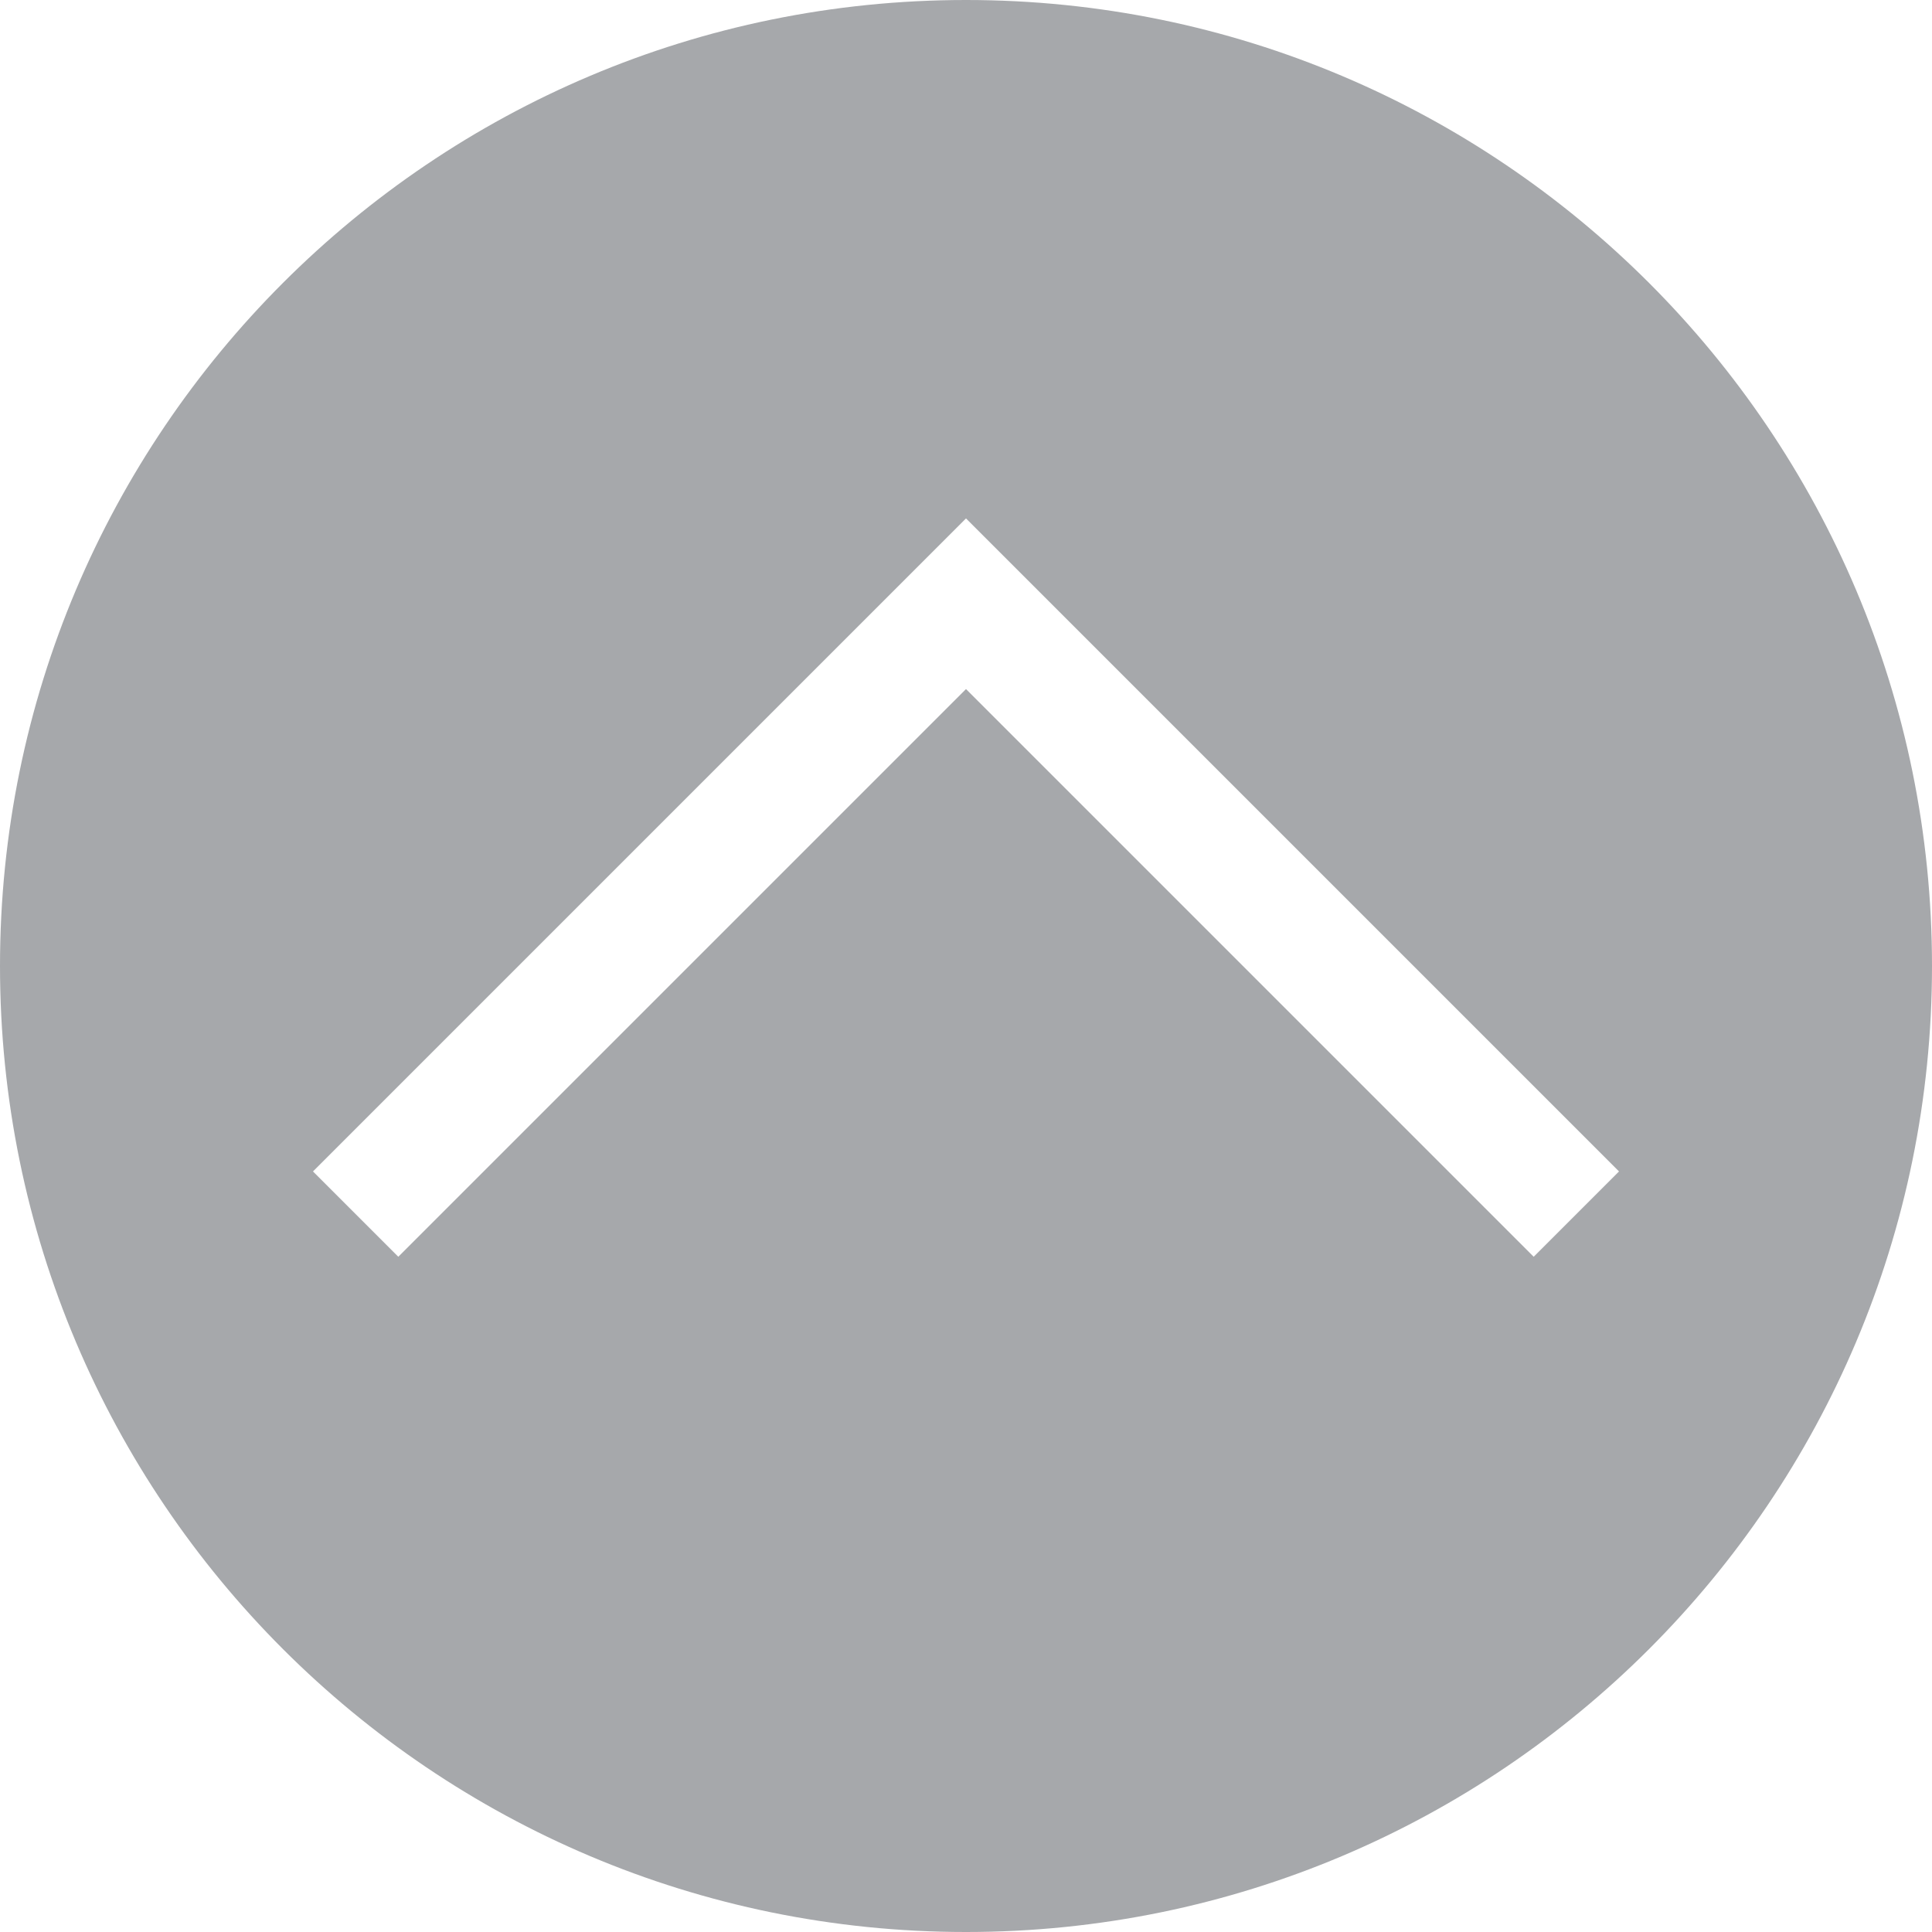
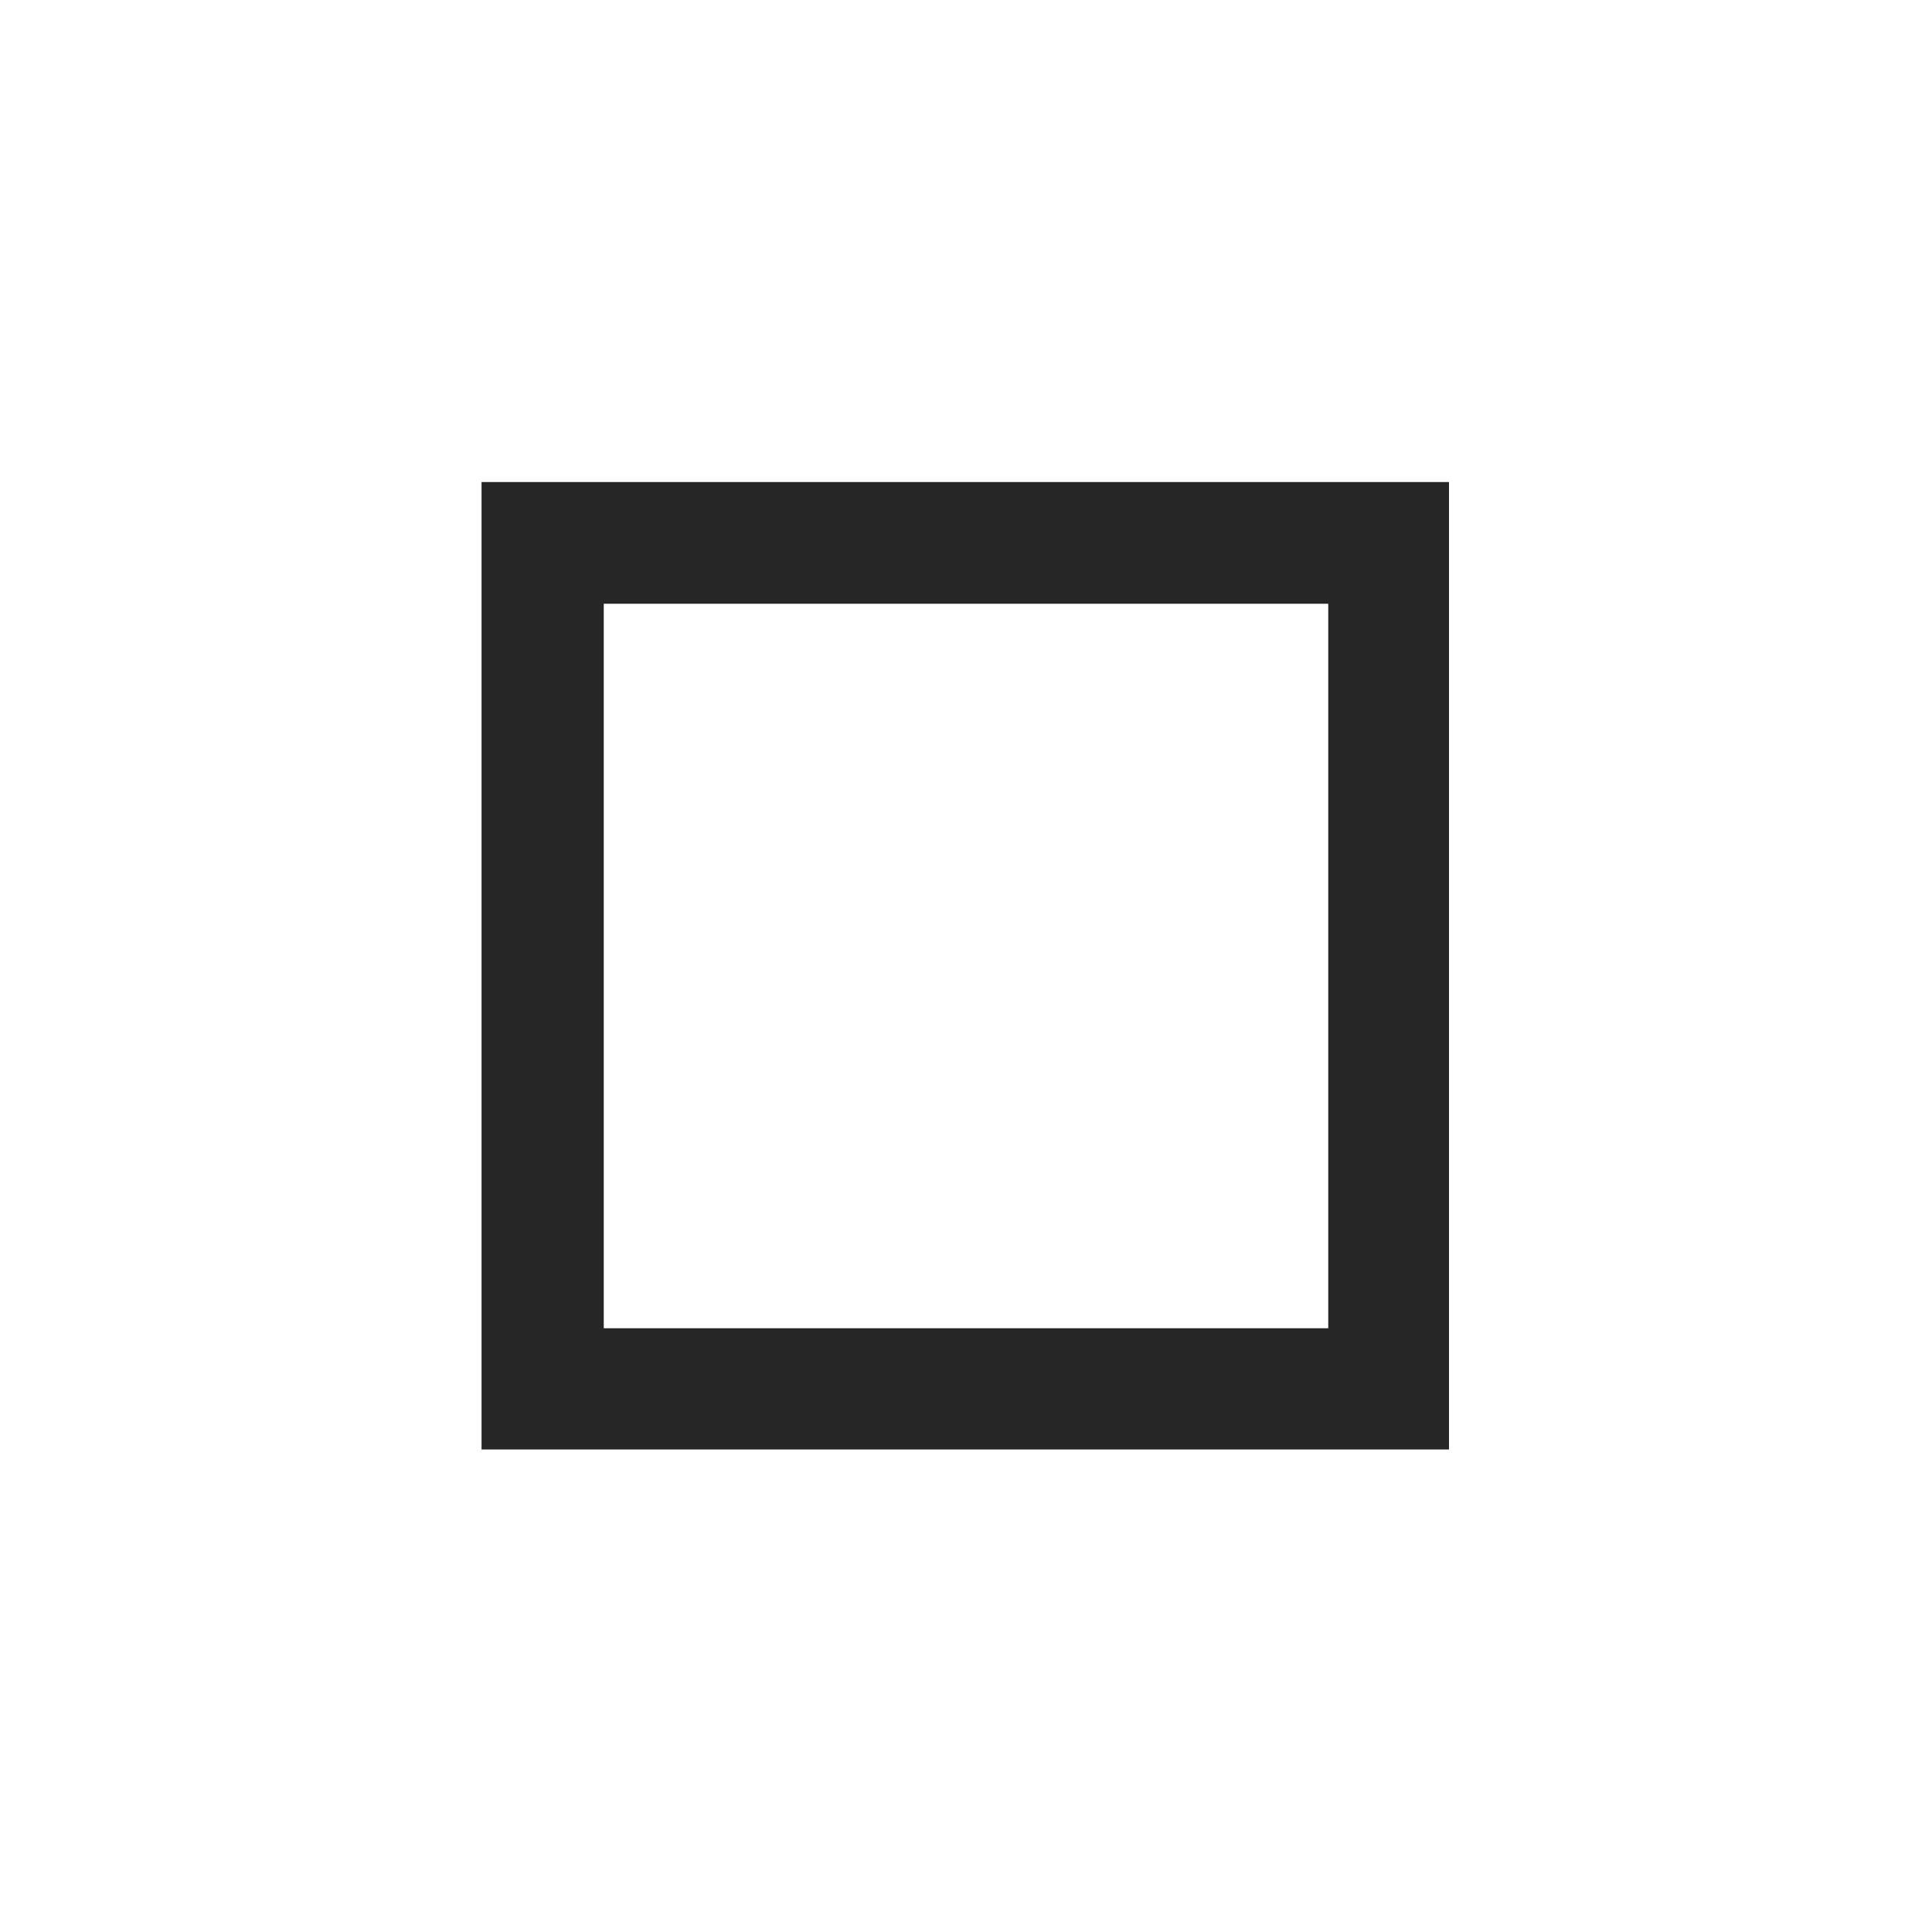
- <svg xmlns="http://www.w3.org/2000/svg" viewBox="0 0 18 18" version="1.1" id="svg5" width="18" height="18" xml:space="preserve">
-   <defs id="defs9">
+ <svg xmlns="http://www.w3.org/2000/svg" height="16px" viewBox="0 0 16 16" width="16px" version="1.1" id="svg4" xml:space="preserve">
+   <defs id="defs8">
    <style type="text/css" id="current-color-scheme-36">
      .ColorScheme-Text {
        color:#eff0f1;
      }
      .ColorScheme-NegativeText {
        color:#da4453;
      }
      </style>
    <style type="text/css" id="current-color-scheme-367">
      .ColorScheme-Text {
        color:#eff0f1;
      }
      .ColorScheme-NegativeText {
        color:#da4453;
      }
      </style>
    <style type="text/css" id="current-color-scheme-5">
      .ColorScheme-Text {
        color:#eff0f1;
      }
      .ColorScheme-NegativeText {
        color:#da4453;
      }
      </style>
    <style type="text/css" id="current-color-scheme-36-3">
      .ColorScheme-Text {
        color:#eff0f1;
      }
      .ColorScheme-NegativeText {
        color:#da4453;
      }
      </style>
    <style type="text/css" id="current-color-scheme-62">
      .ColorScheme-Text {
        color:#eff0f1;
      }
      .ColorScheme-NegativeText {
        color:#da4453;
      }
      </style>
    <style type="text/css" id="current-color-scheme-5-9">
      .ColorScheme-Text {
        color:#eff0f1;
      }
      .ColorScheme-NegativeText {
        color:#da4453;
      }
      </style>
    <style type="text/css" id="current-color-scheme-36-3-1">
      .ColorScheme-Text {
        color:#eff0f1;
      }
      .ColorScheme-NegativeText {
        color:#da4453;
      }
      </style>
  </defs>
+   <path d="m 3.988,3.992 v 8.012 H 12 V 3.992 Z M 5,5 h 6 v 6 H 5 Z" fill="#2e3436" id="path2" style="fill:#262626;fill-opacity:1" />
  <style type="text/css" id="current-color-scheme">
        .ColorScheme-Text {
            color:#eff0f1;
        }
    </style>
-   <path id="path346" style="fill:#a6a8ab;stroke-width:0.562;stroke-linecap:round;stroke-linejoin:round;paint-order:markers stroke fill;fill-opacity:1" d="M 9 0 A 9 9 0 0 0 0 9 A 9 9 0 0 0 9 18 A 9 9 0 0 0 18 9 A 9 9 0 0 0 9 0 z M 9 4.83 L 15.084 10.914 L 14.289 11.709 L 9 6.42 L 3.711 11.709 L 2.916 10.914 L 9 4.83 z " />
+   <style type="text/css" id="current-color-scheme-535">
+         .ColorScheme-Text {
+             color:#eff0f1;
+         }
+     </style>
  <style type="text/css" id="current-color-scheme-53">
        .ColorScheme-Text {
            color:#eff0f1;
        }
    </style>
  <style type="text/css" id="current-color-scheme-3">
        .ColorScheme-Text {
            color:#eff0f1;
        }
    </style>
  <style type="text/css" id="current-color-scheme-3-5">
        .ColorScheme-Text {
            color:#eff0f1;
        }
    </style>
  <style type="text/css" id="current-color-scheme-3-3">
        .ColorScheme-Text {
            color:#eff0f1;
        }
    </style>
  <style type="text/css" id="current-color-scheme-36-35">
        .ColorScheme-Text {
            color:#eff0f1;
        }
    </style>
  <style type="text/css" id="current-color-scheme-6">
        .ColorScheme-Text {
            color:#eff0f1;
        }
    </style>
  <style type="text/css" id="current-color-scheme-3-7">
        .ColorScheme-Text {
            color:#eff0f1;
        }
    </style>
  <style type="text/css" id="current-color-scheme-3-2">
        .ColorScheme-Text {
            color:#eff0f1;
        }
    </style>
  <style type="text/css" id="current-color-scheme-3-3-7">
        .ColorScheme-Text {
            color:#eff0f1;
        }
    </style>
  <style type="text/css" id="current-color-scheme-36-0">
        .ColorScheme-Text {
            color:#eff0f1;
        }
    </style>
  <style type="text/css" id="current-color-scheme-6-9">
        .ColorScheme-Text {
            color:#eff0f1;
        }
    </style>
  <style type="text/css" id="current-color-scheme-3-7-3">
        .ColorScheme-Text {
            color:#eff0f1;
        }
    </style>
</svg>
